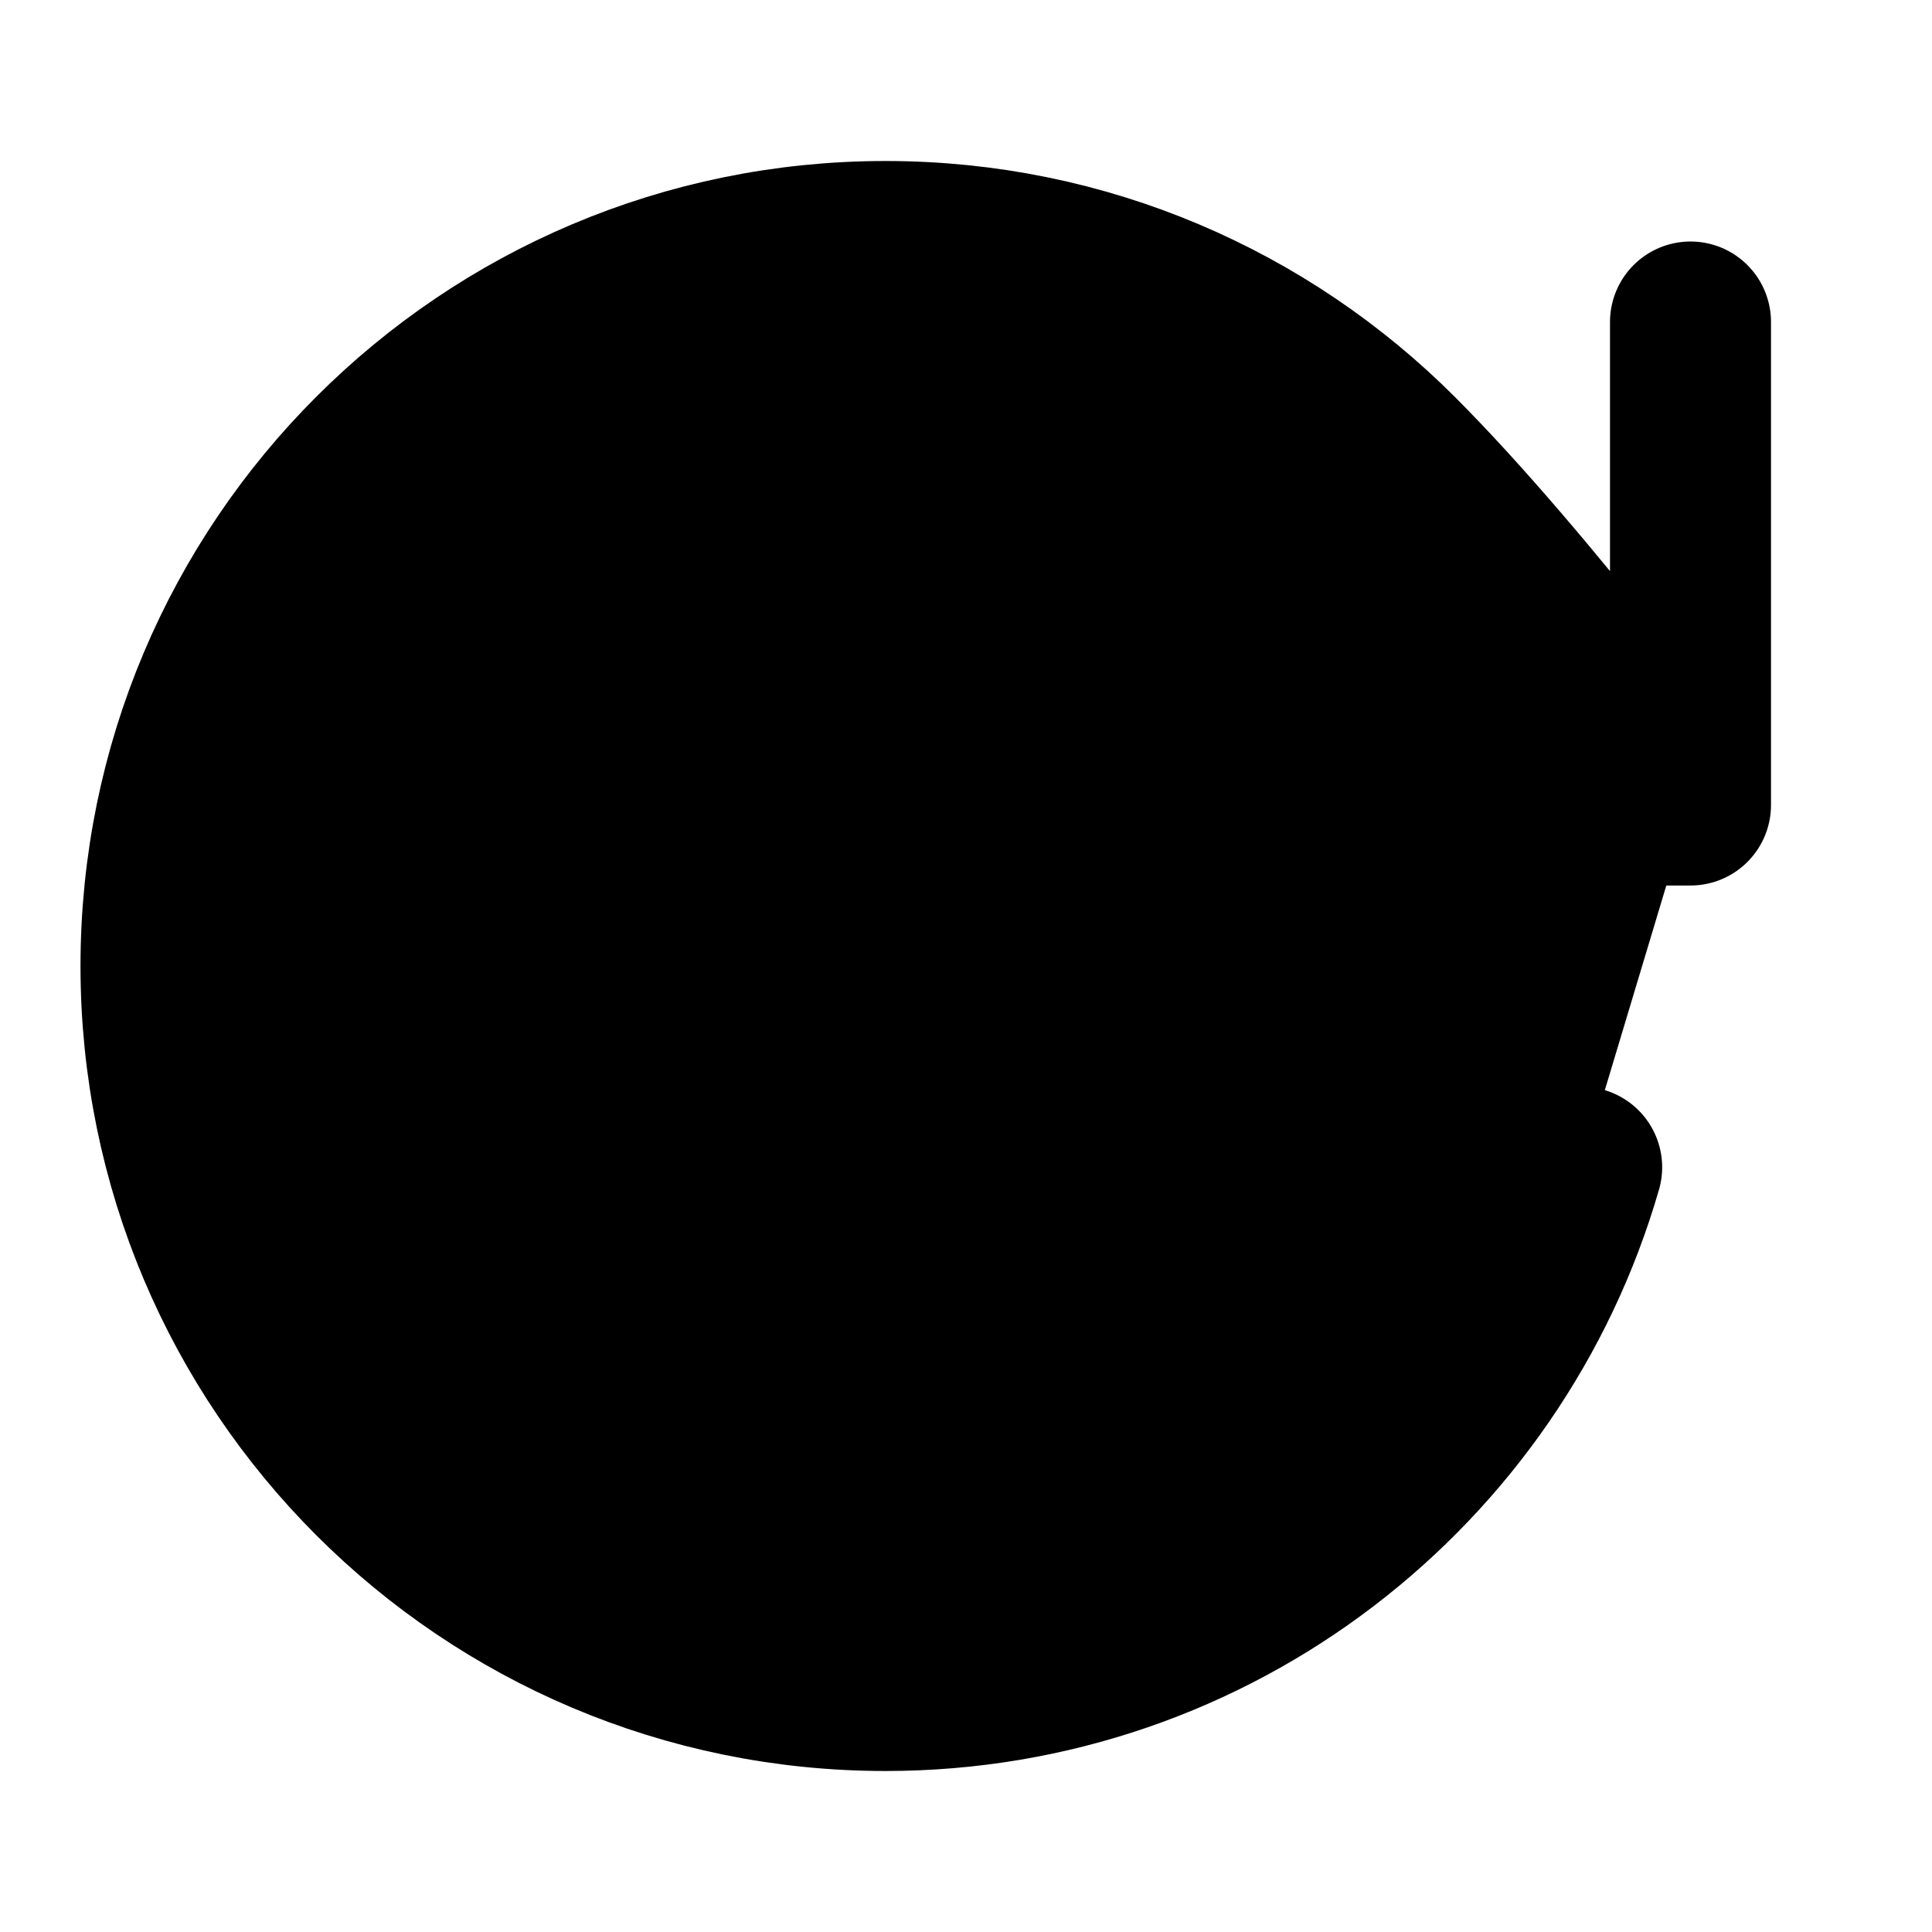
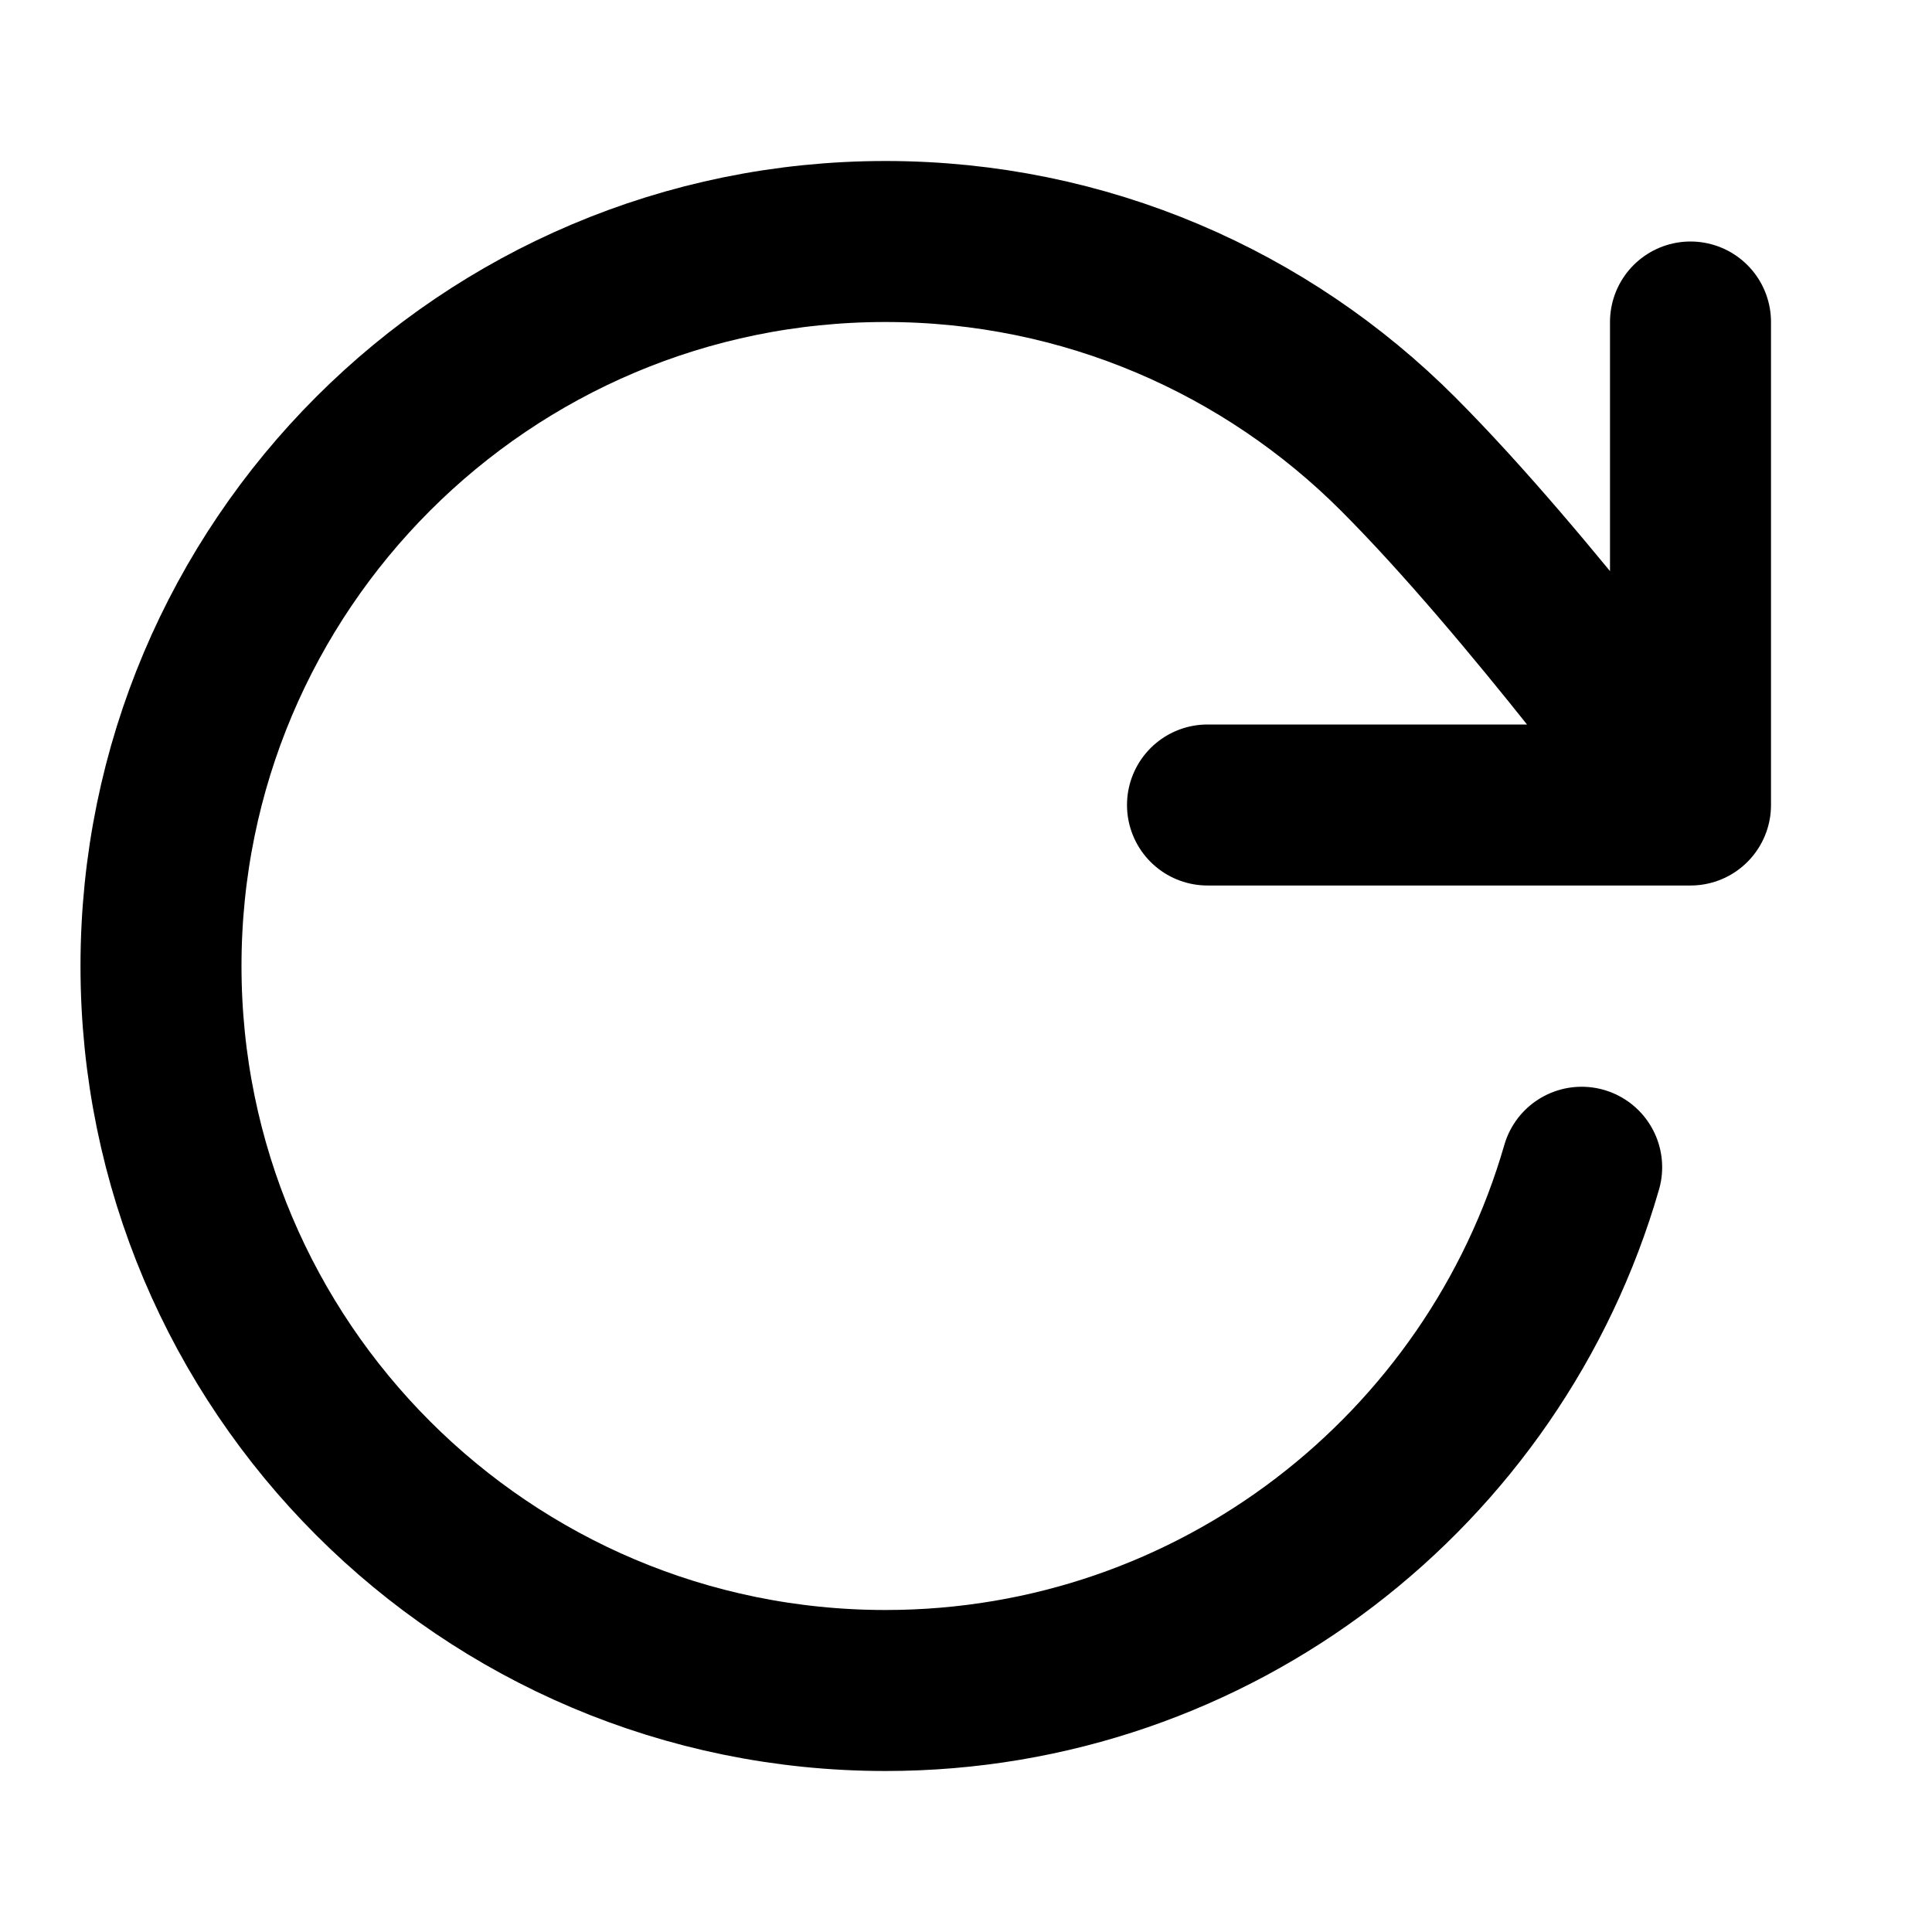
- <svg xmlns="http://www.w3.org/2000/svg" width="24" height="24" viewBox="0 0 24 24" stroke="currentColor">
+ <svg xmlns="http://www.w3.org/2000/svg" width="24" height="24" viewBox="0 0 24 24" stroke="currentColor" fill="none">
  <path d="M21 10C21 10 18.995 7.268 17.366 5.638C15.737 4.008 13.486 3 11 3C6.029 3 2 7.029 2 12C2 16.971 6.029 21 11 21C15.103 21 18.565 18.254 19.648 14.5M21 10V4M21 10H15" stroke-width="2" stroke-linecap="round" stroke-linejoin="round" />
</svg>
